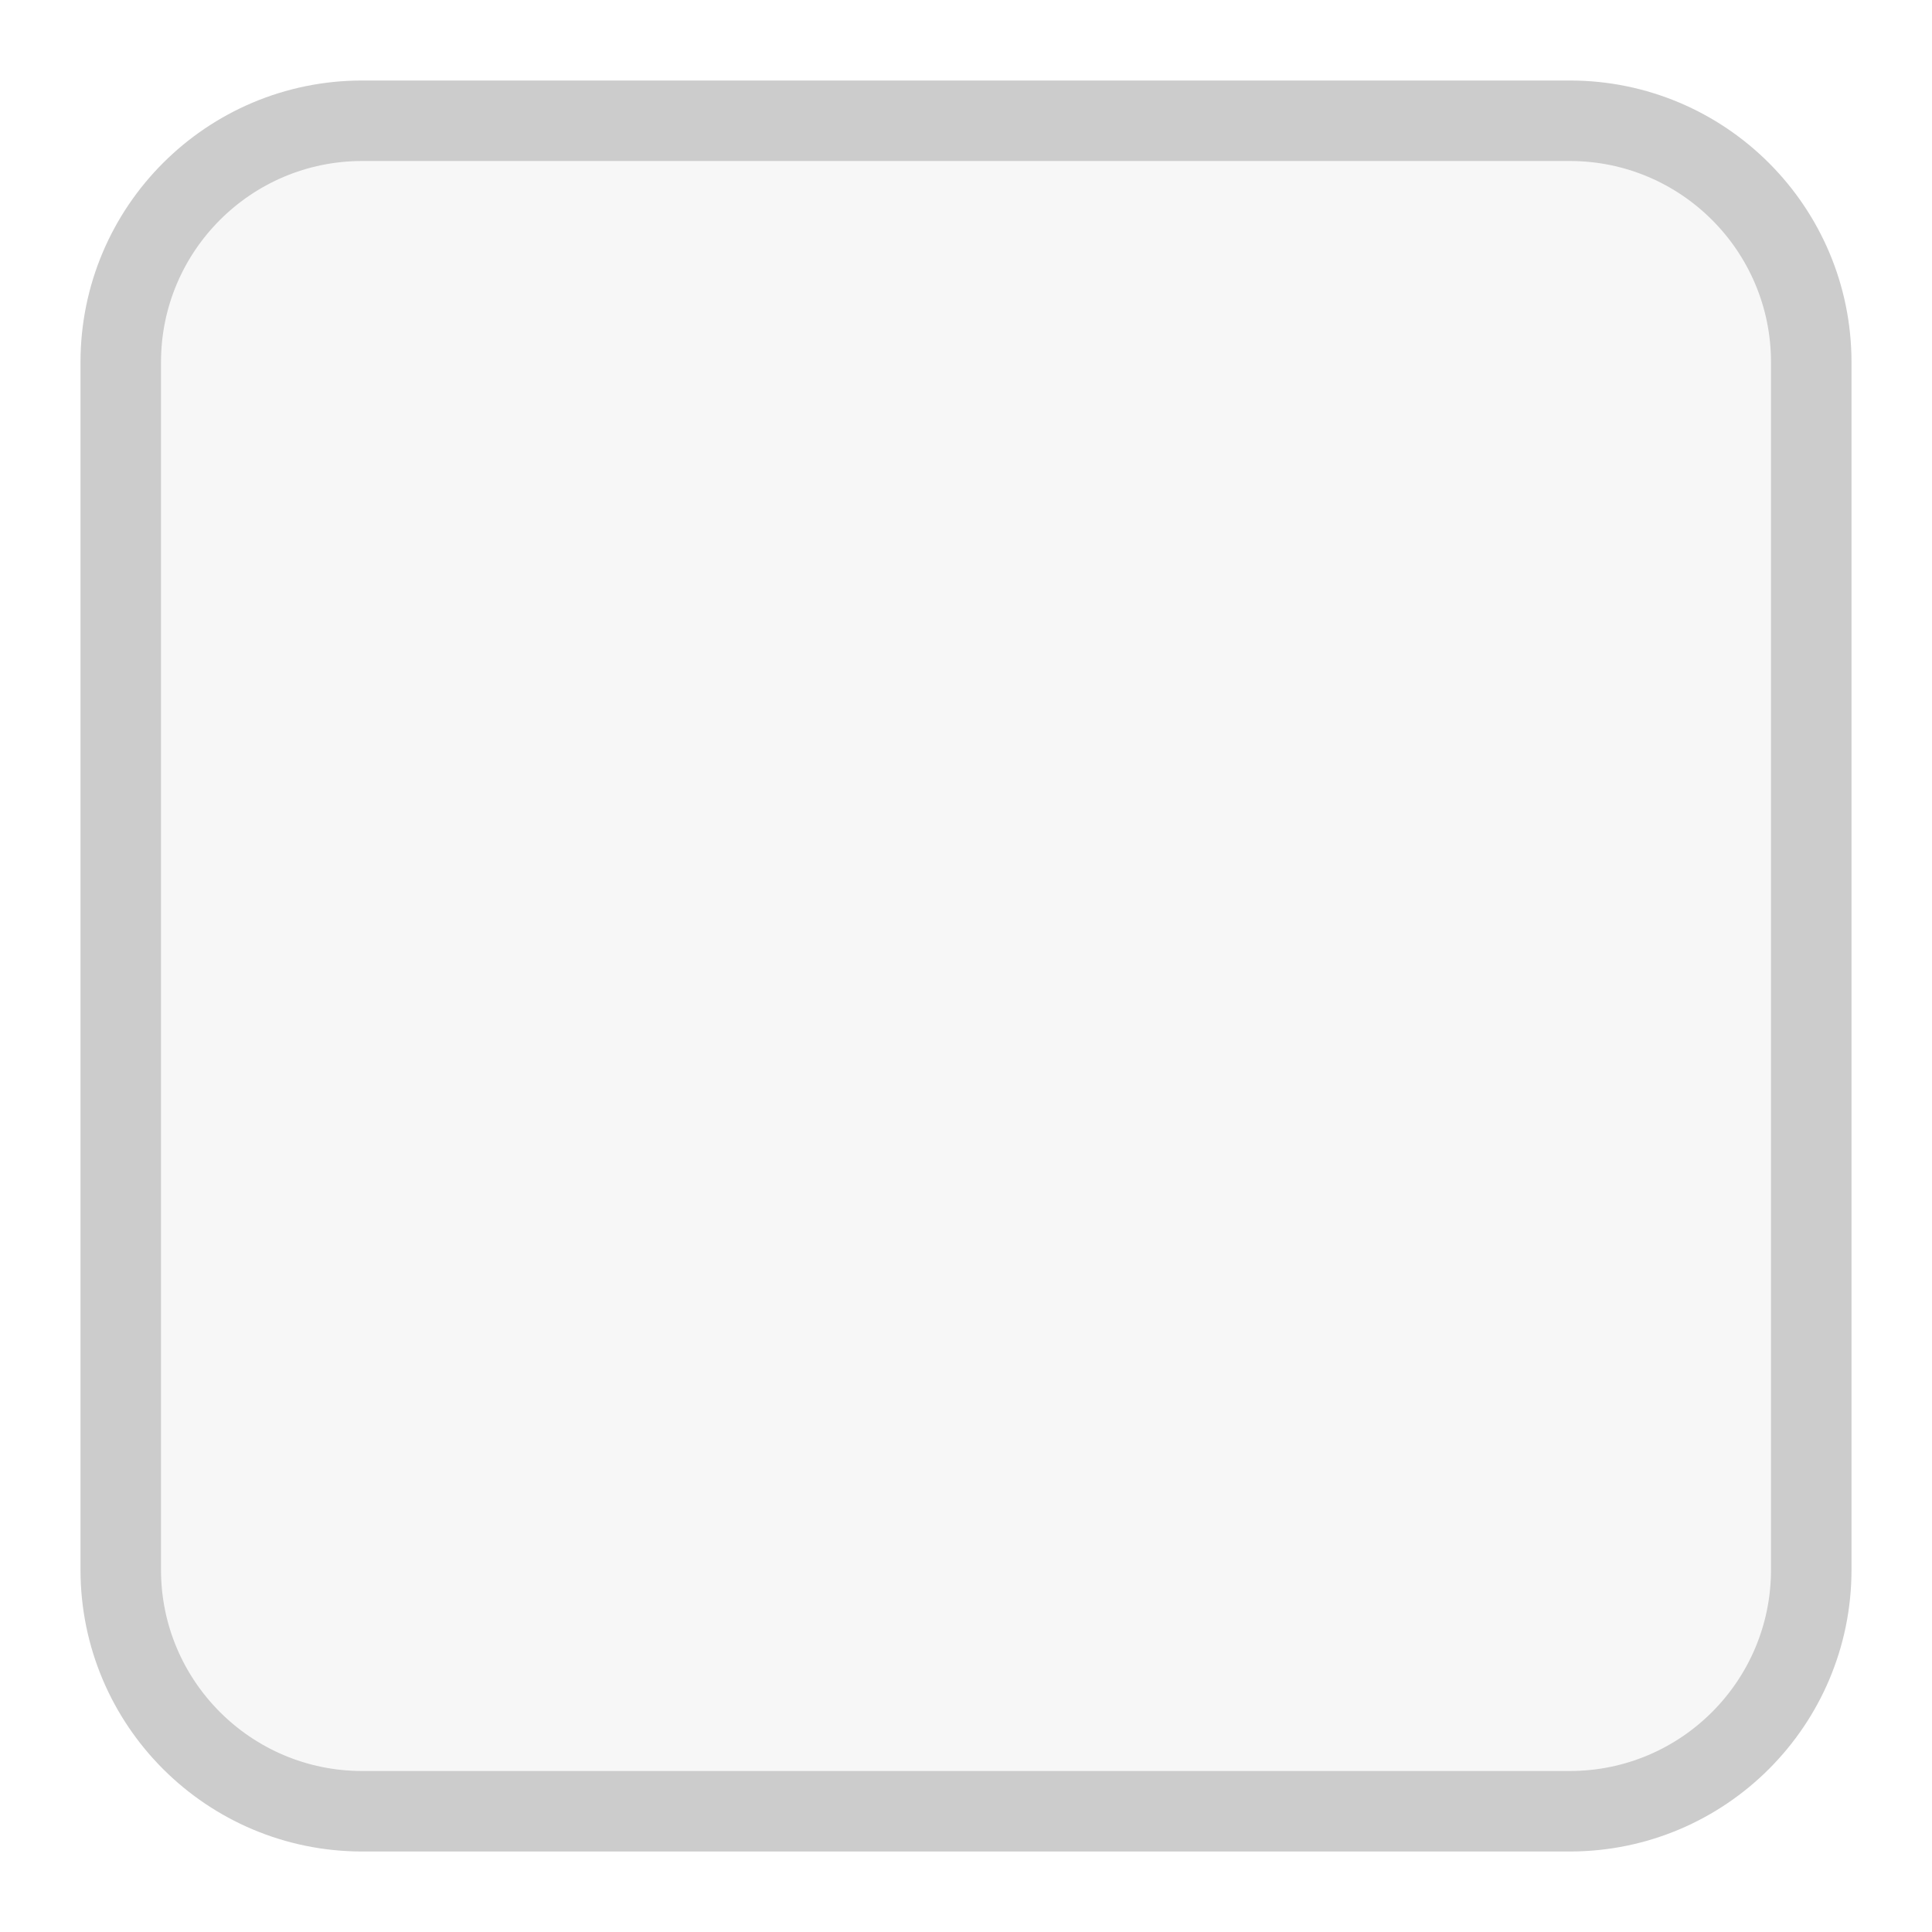
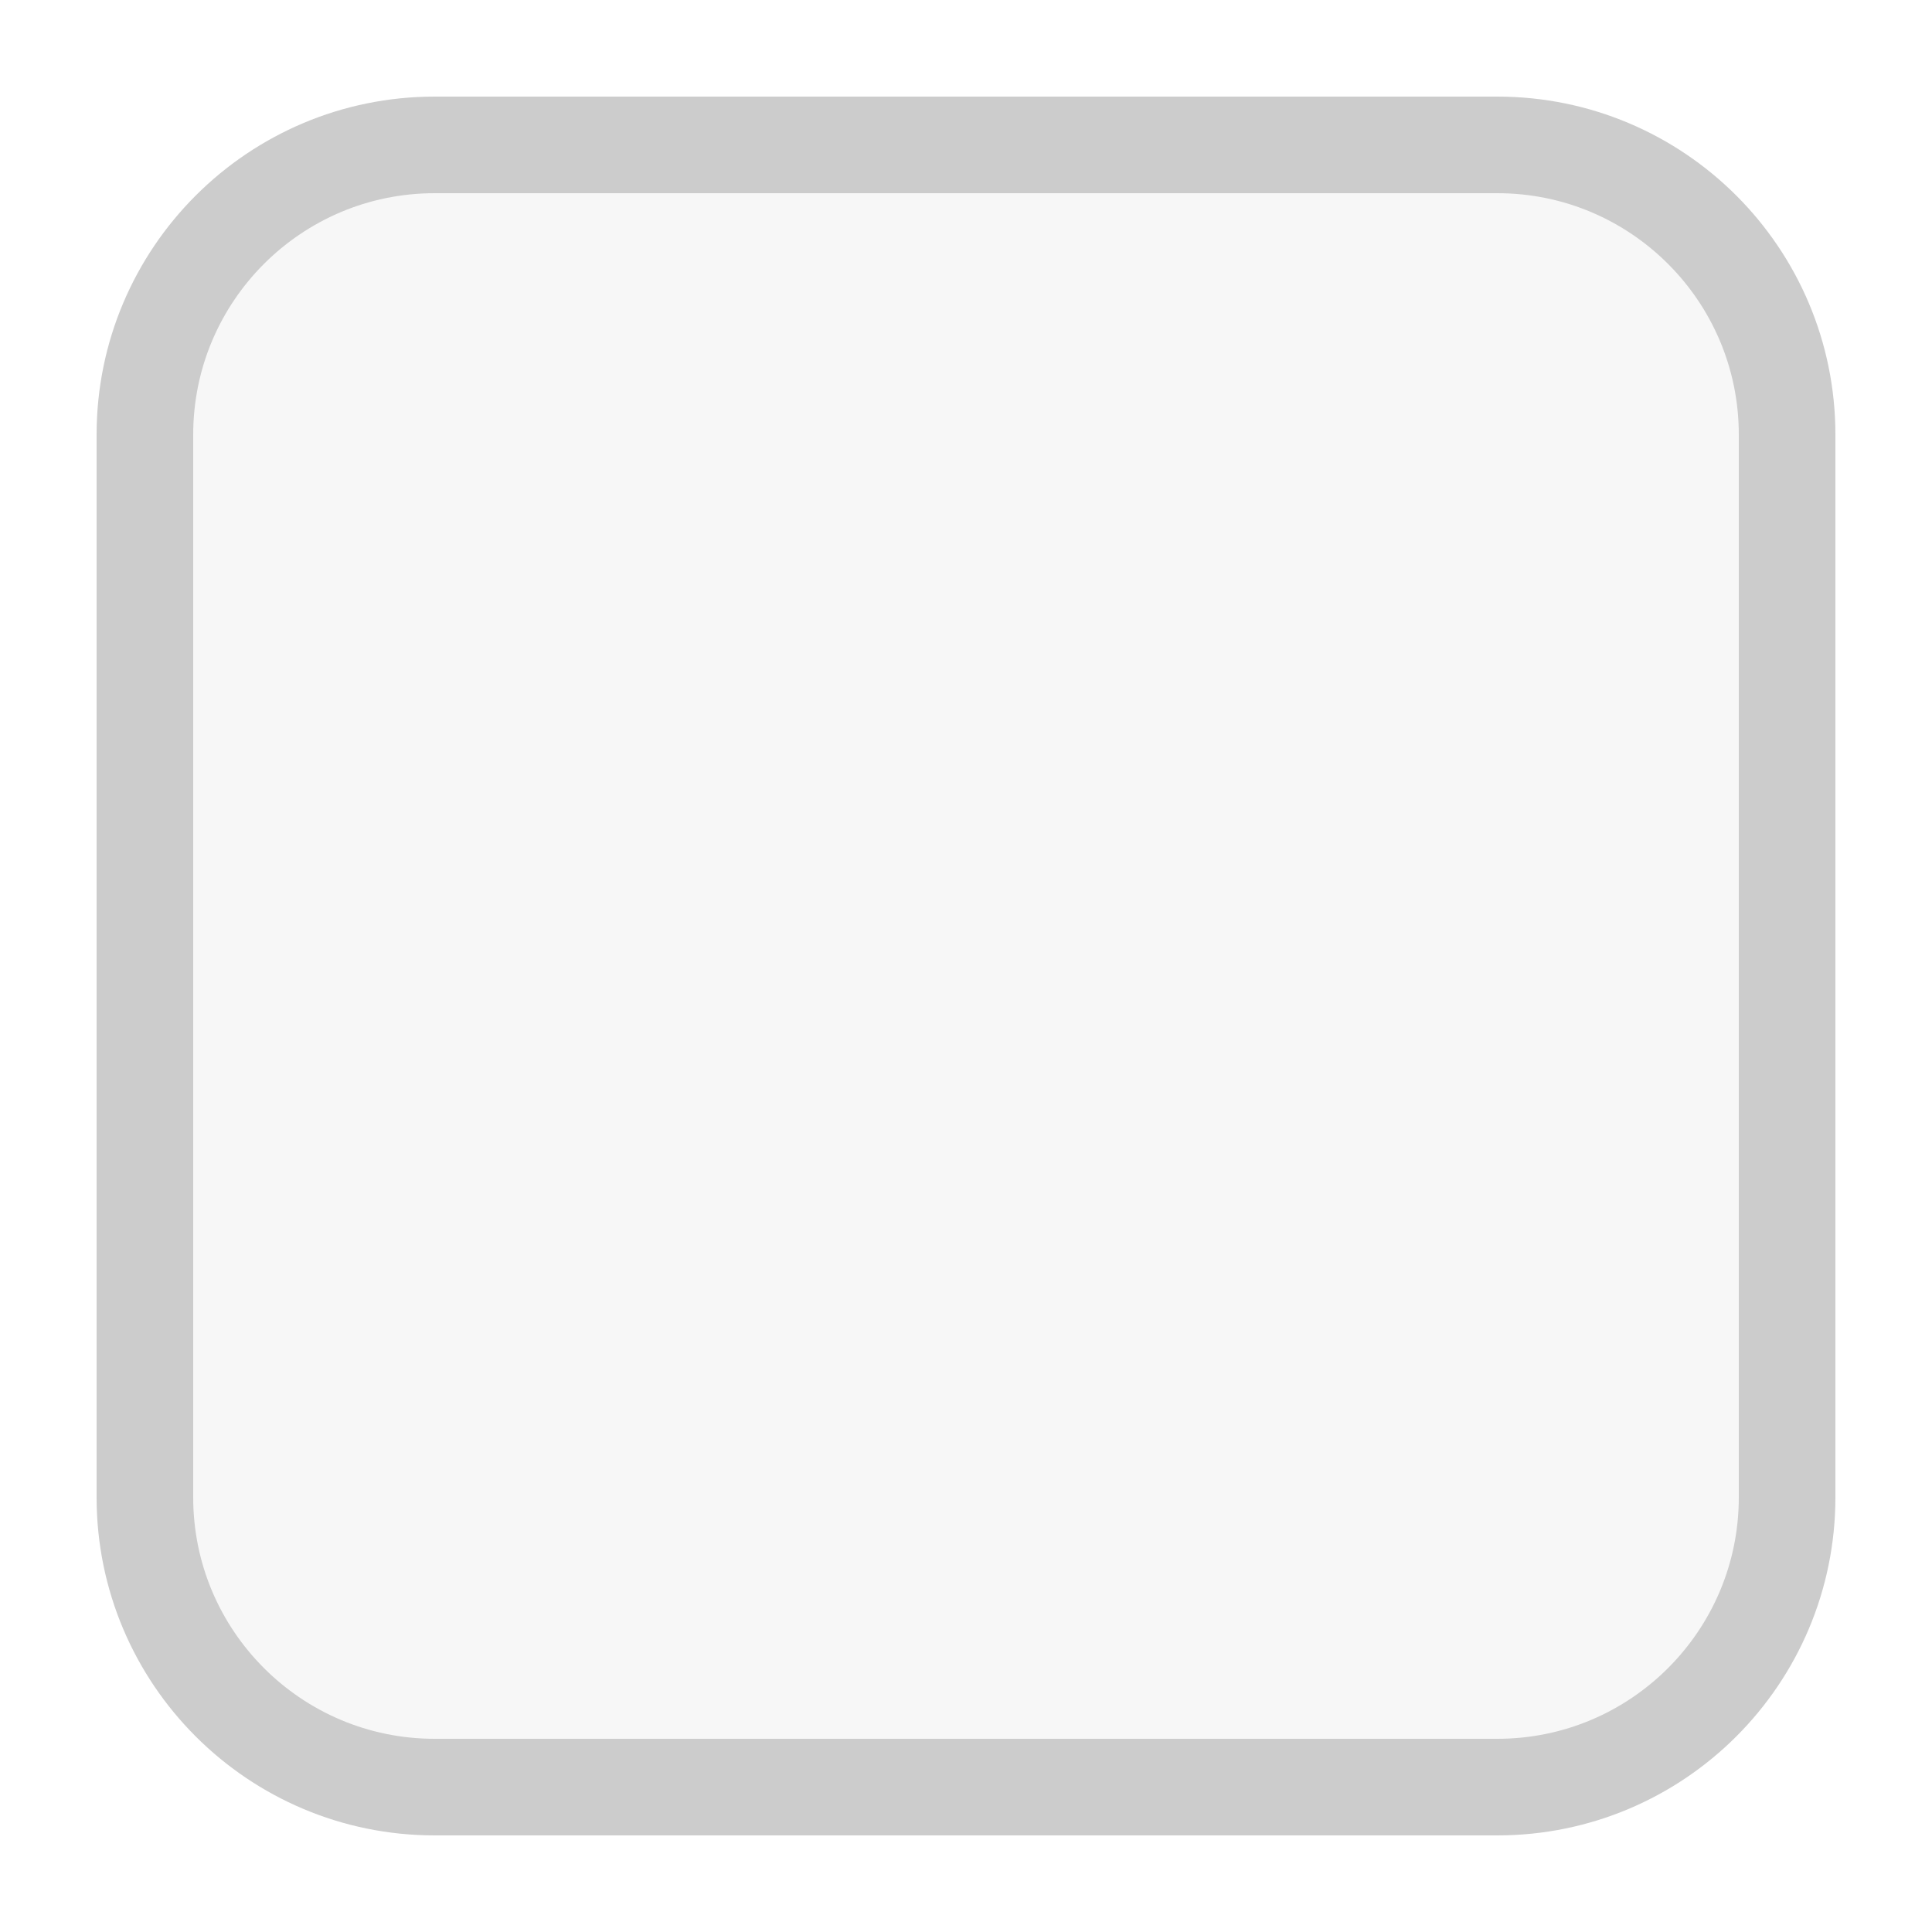
- <svg xmlns="http://www.w3.org/2000/svg" width="24" height="24">
-   <rect x="1.5" y="1.5" width="21" height="21" rx="3" color="#000" fill="#f7f7f7" stroke="#ccc" stroke-linejoin="round" ry="3" />
+ <svg xmlns="http://www.w3.org/2000/svg" width="20" height="20">
+   <rect x="1.5" y="1.5" width="17" height="17" rx="3" color="#000" fill="#f7f7f7" stroke="#ccc" stroke-linejoin="round" ry="3" />
</svg>
